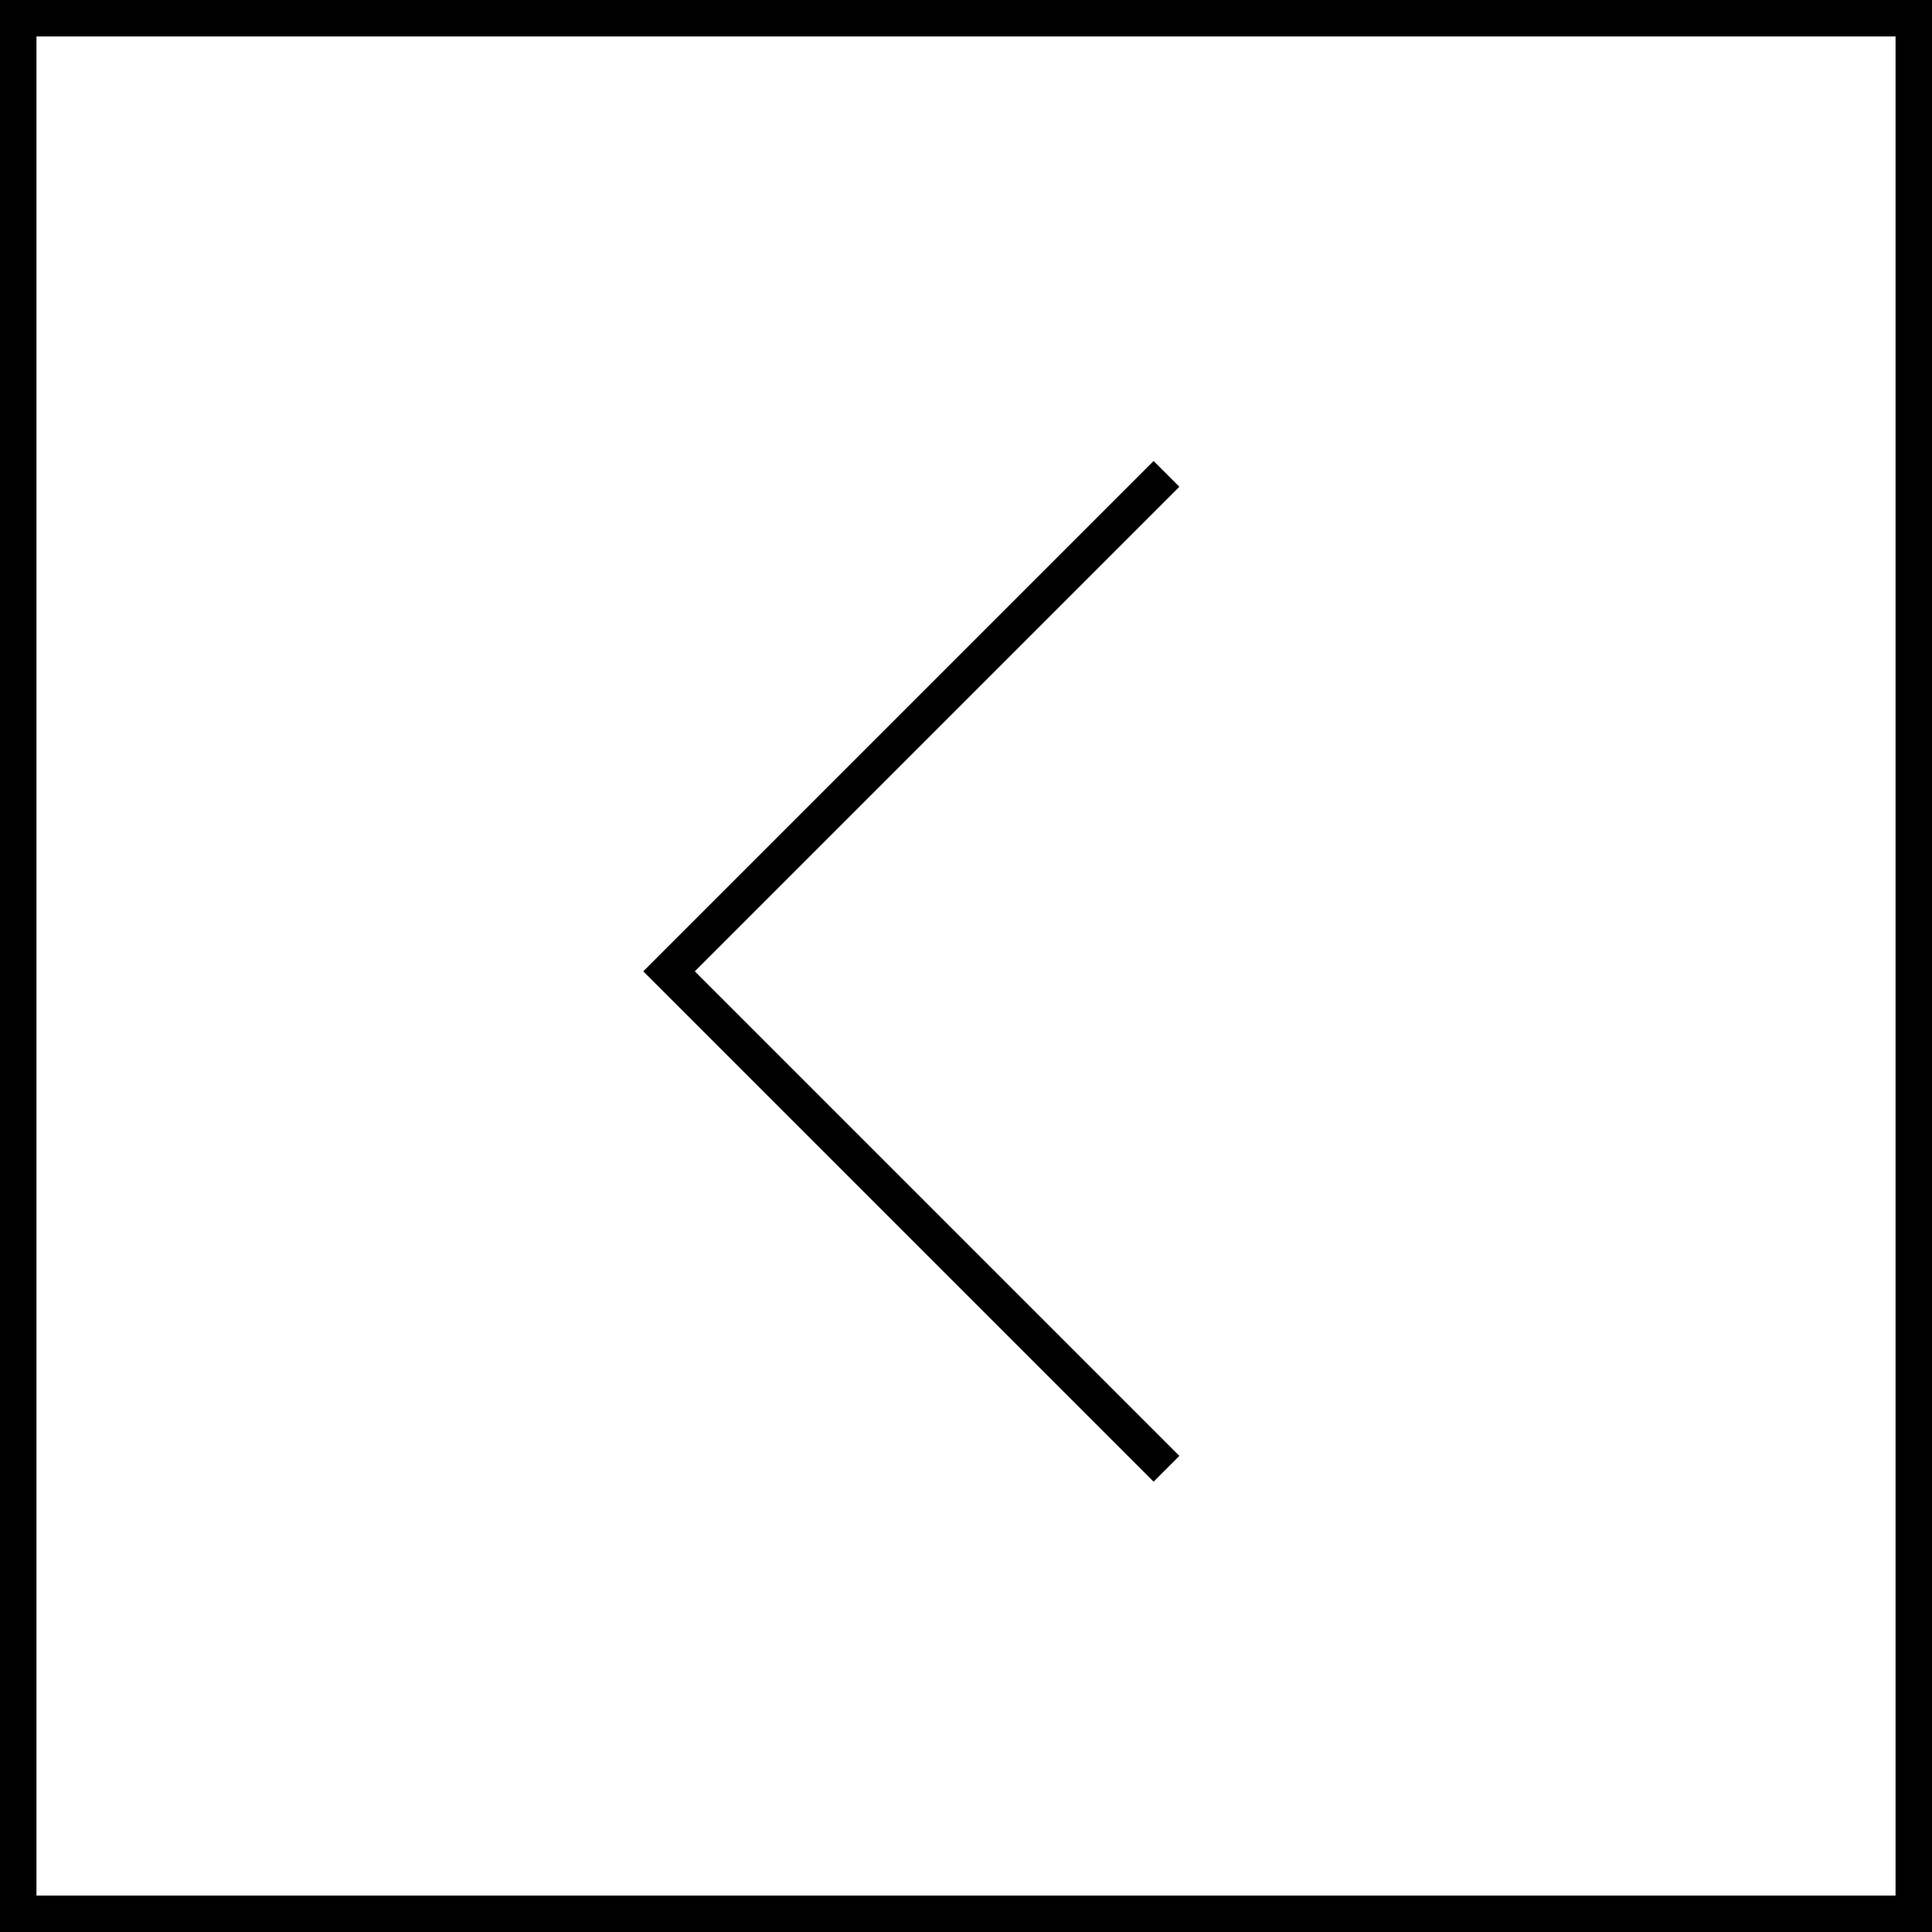
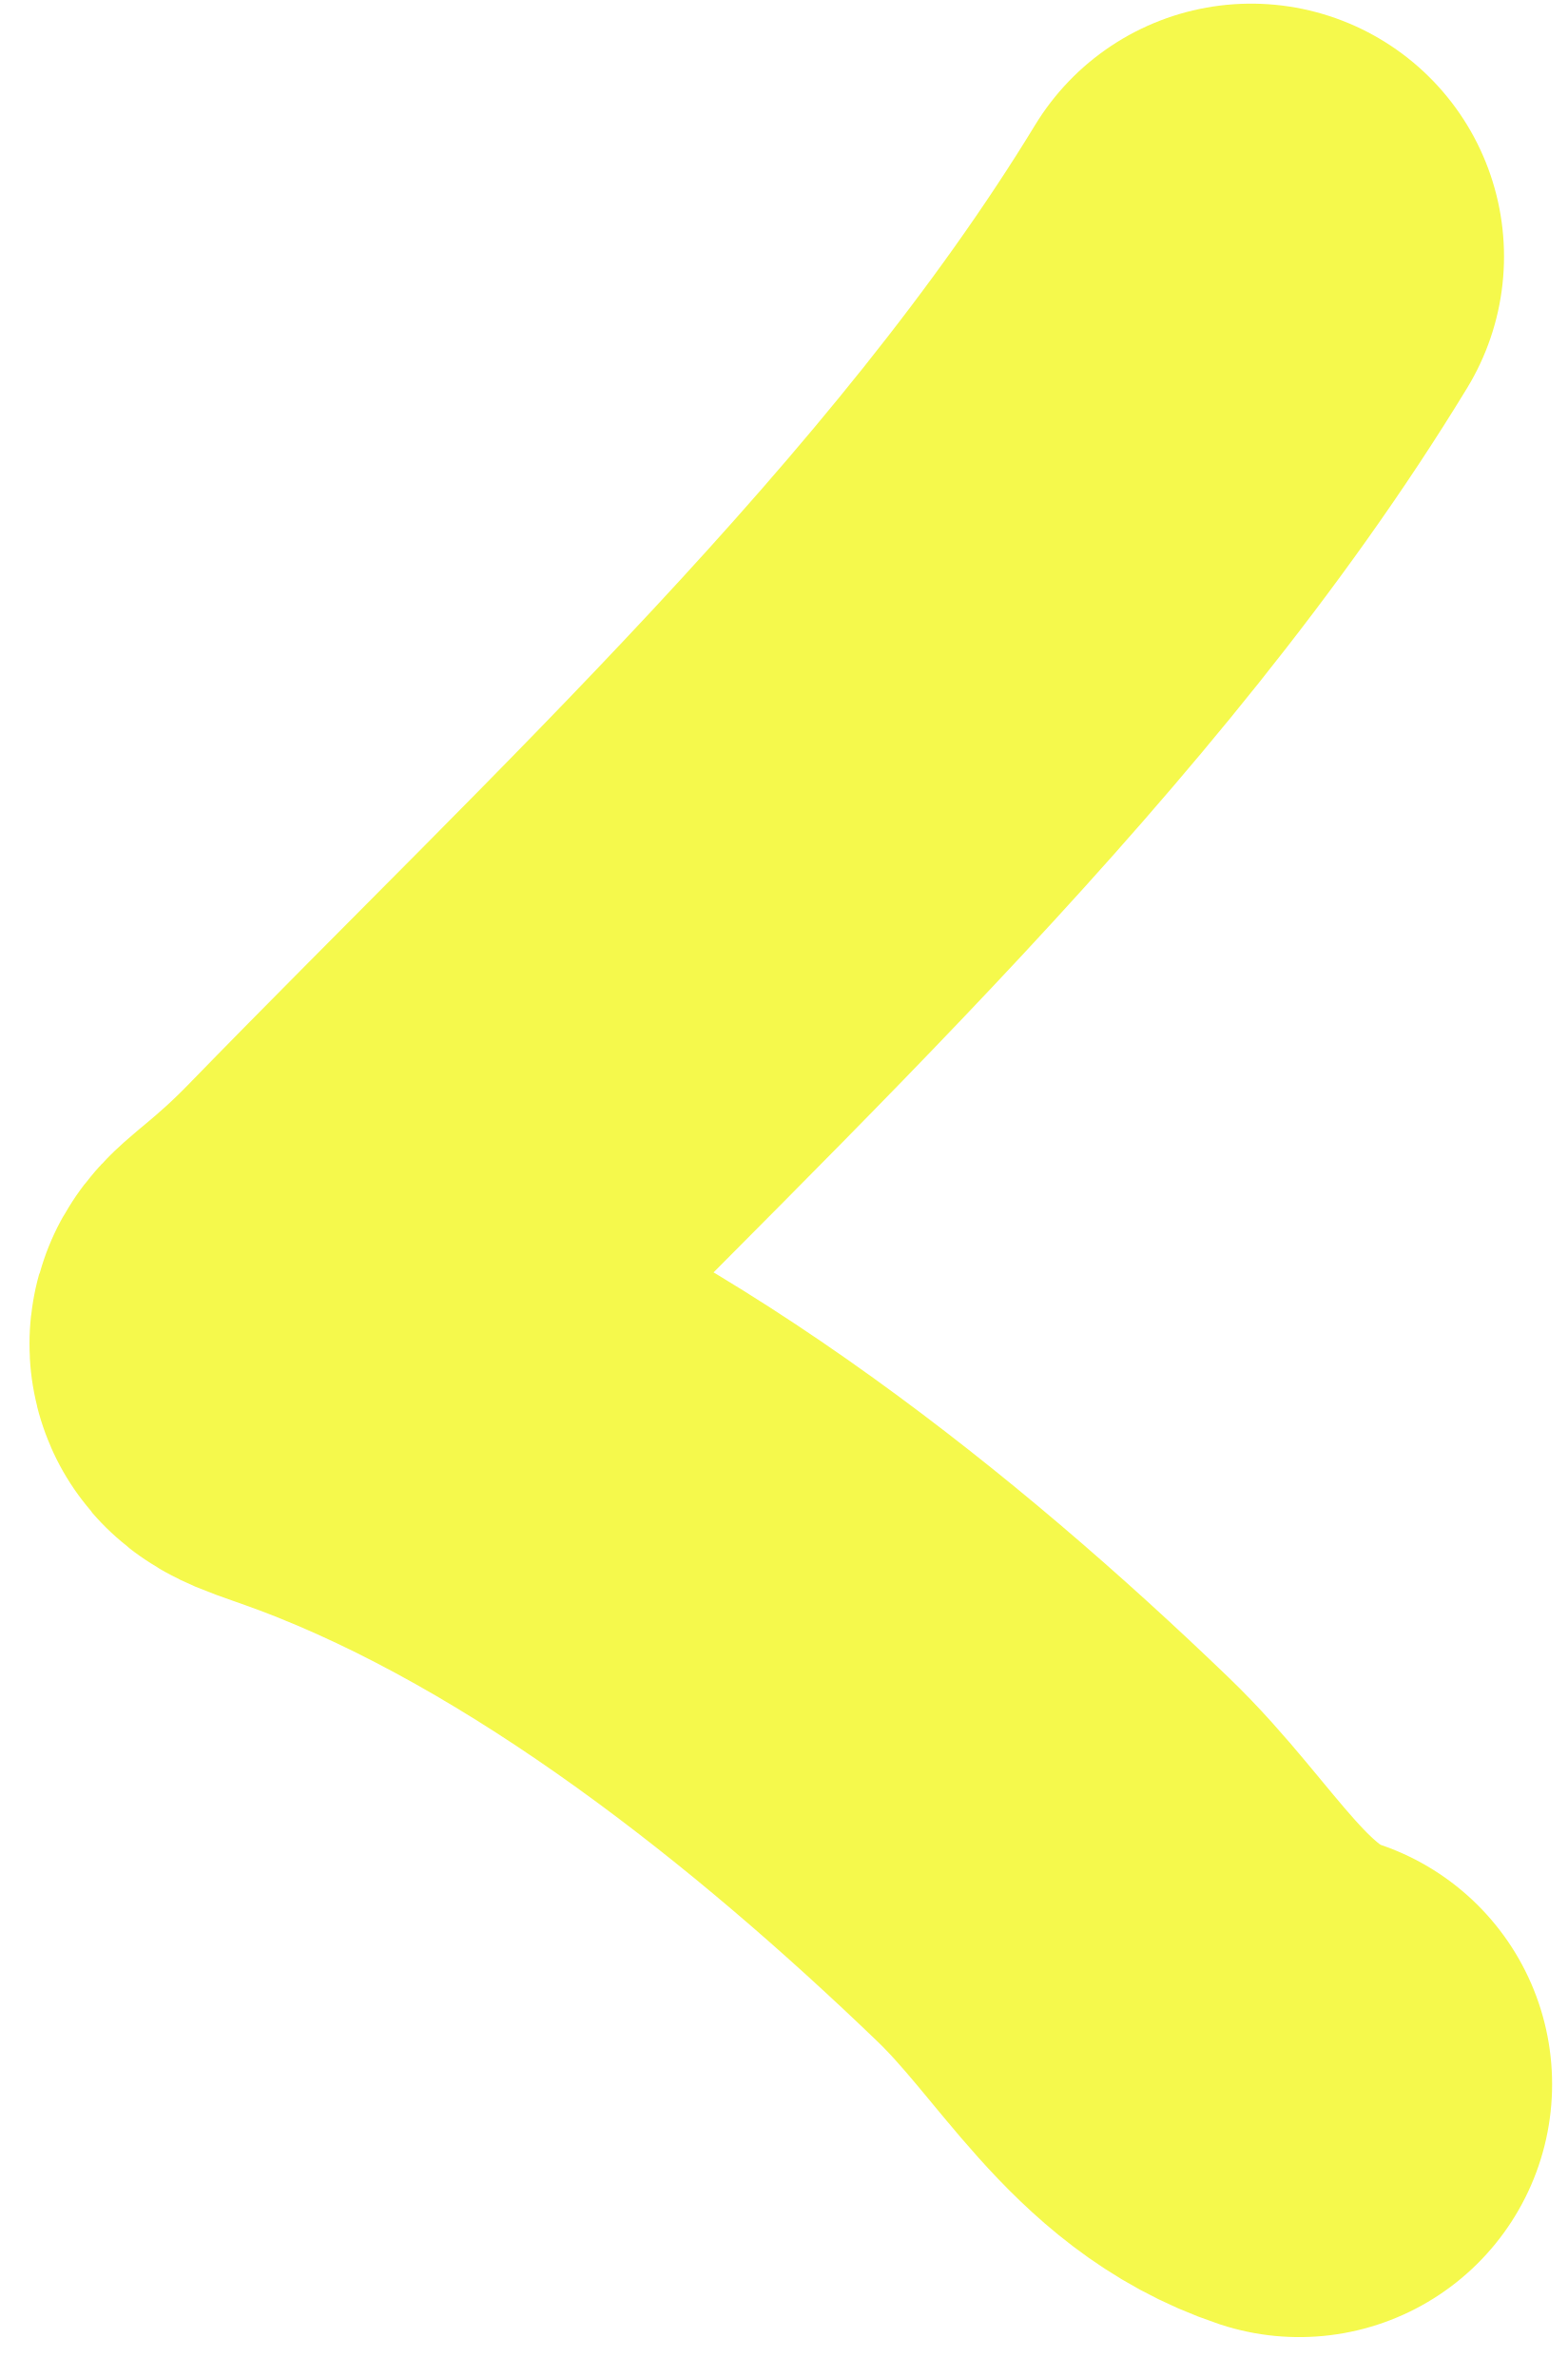
- <svg xmlns="http://www.w3.org/2000/svg" width="53" height="53" viewBox="0 0 53 53" fill="none">
-   <rect x="0.5" y="0.5" width="52" height="52" stroke="black" />
-   <path d="M32 13L18 27M32 40.293L18 26.293" stroke="black" />
+ <svg xmlns="http://www.w3.org/2000/svg" width="31" height="47" viewBox="0 0 31 47" fill="none">
+   <path d="M24.736 5.072C20.306 12.35 13.226 18.841 7.301 24.938C5.361 26.934 4.854 26.398 6.878 27.157C12.001 29.078 16.942 33.033 20.826 36.773C22.5 38.383 23.503 40.482 25.687 41.211" stroke="#F5F94C" stroke-width="10" stroke-linecap="round" />
</svg>
